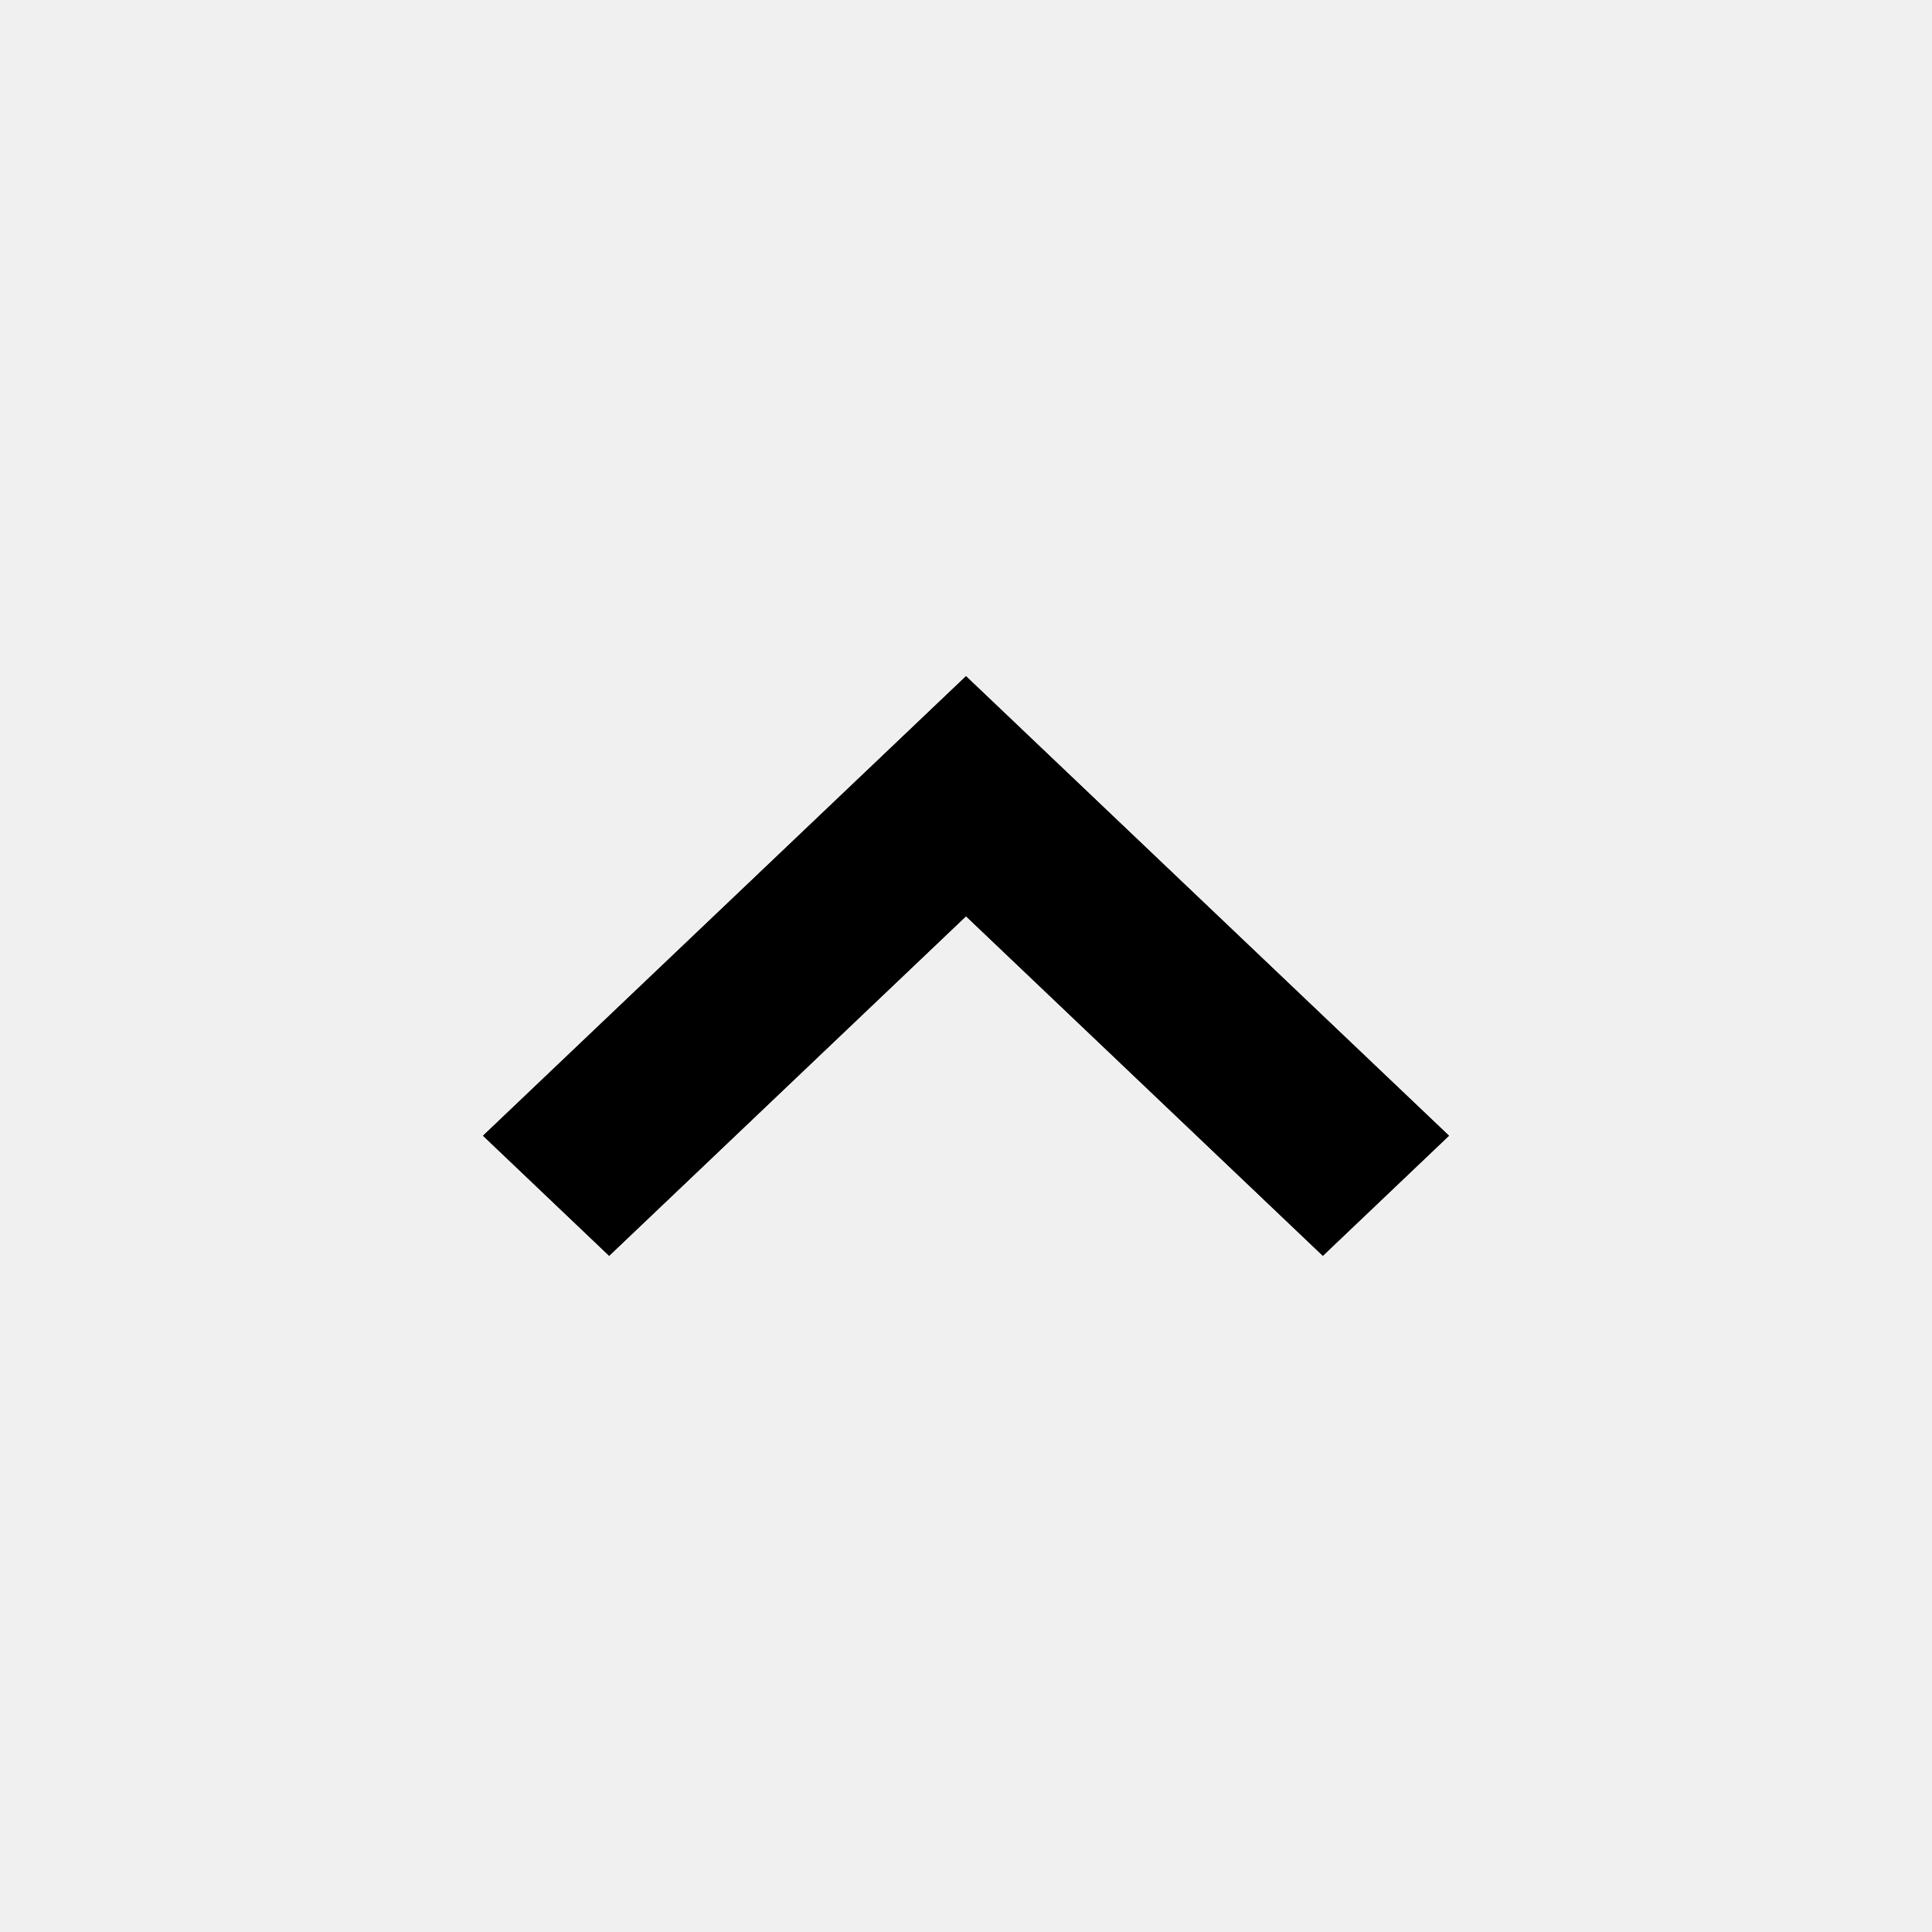
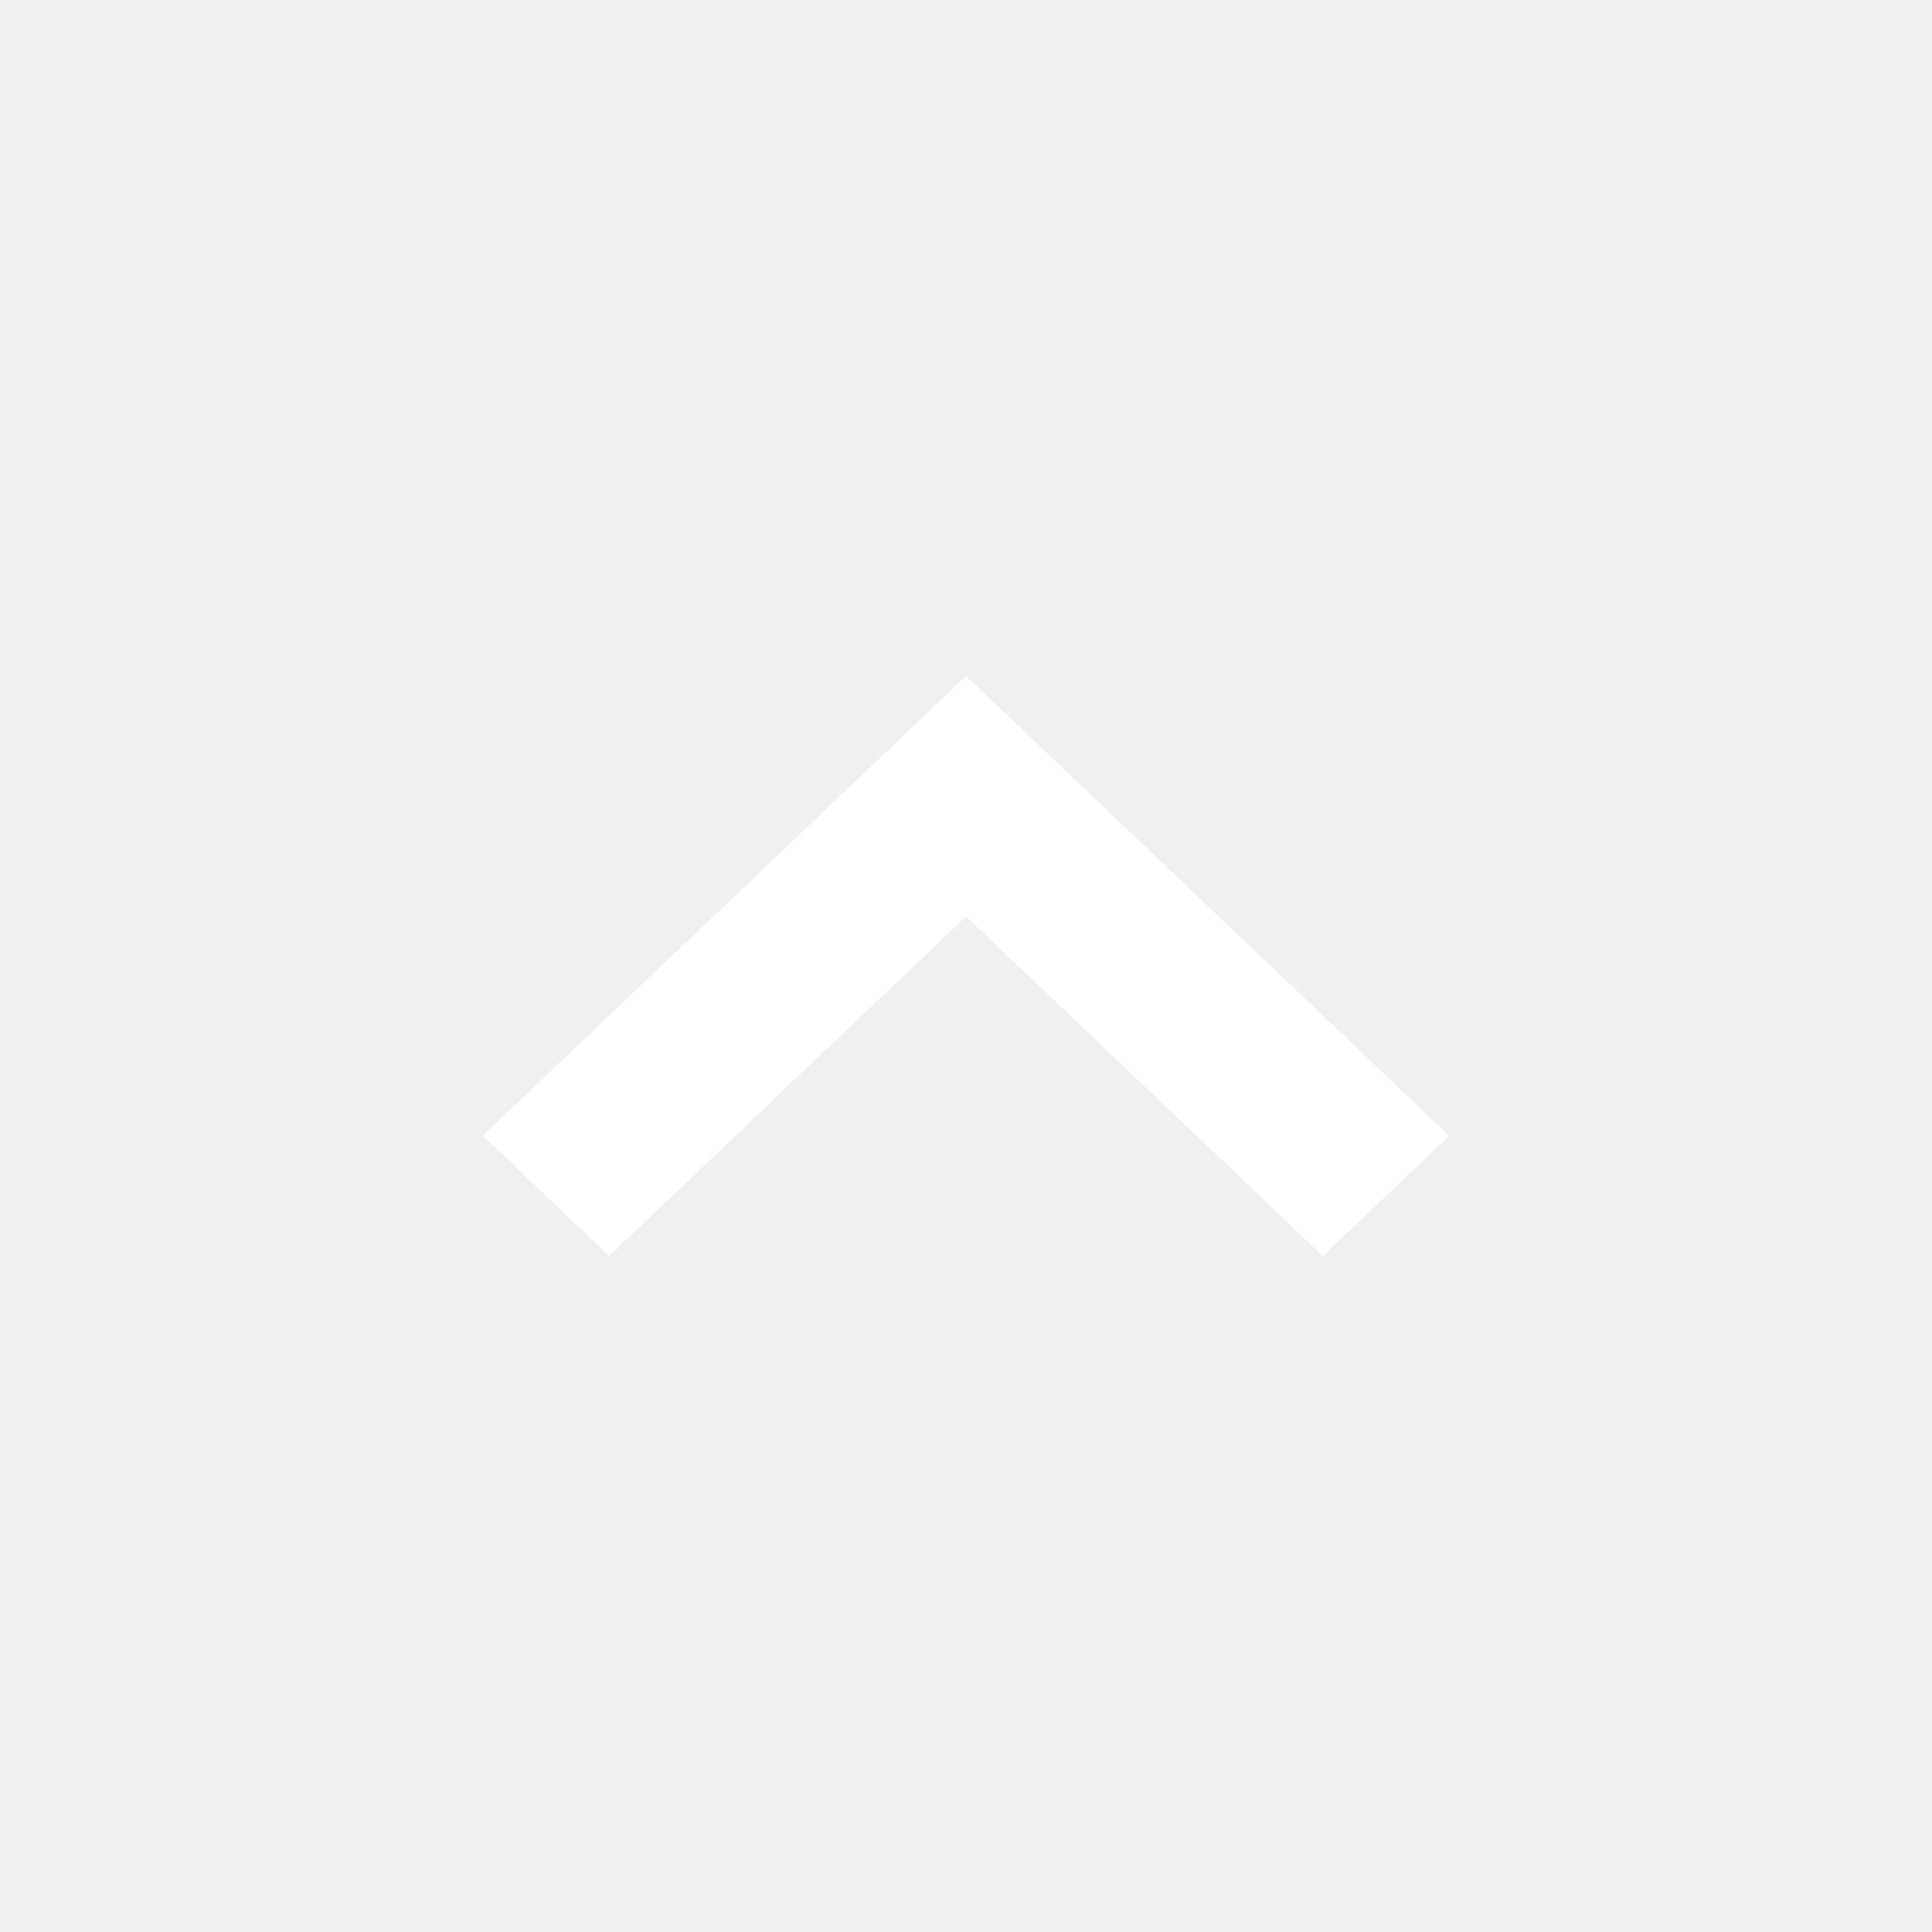
<svg xmlns="http://www.w3.org/2000/svg" width="20" height="20" viewBox="0 0 20 20" fill="none">
-   <path d="M10 9.485L13.694 13L15 11.757L10 7L5 11.757L6.306 13L10 9.485Z" fill="#111111" />
-   <mask id="mask0_2_18350" style="mask-type:alpha" maskUnits="userSpaceOnUse" x="5" y="7" width="10" height="6">
-     <path d="M10 9.485L13.694 13L15 11.757L10 7L5 11.757L6.306 13L10 9.485Z" fill="white" />
-   </mask>
-   <g mask="url(#mask0_2_18350)">
-     <rect width="20" height="20" fill="black" />
-   </g>
+   <path d="M10 9.485L13.694 13L15 11.757L10 7L5 11.757L6.306 13L10 9.485Z" fill="white" />
+   <path d="M10 9.485L13.694 13L15 11.757L10 7L5 11.757L6.306 13L10 9.485Z" fill="white" />
</svg>
